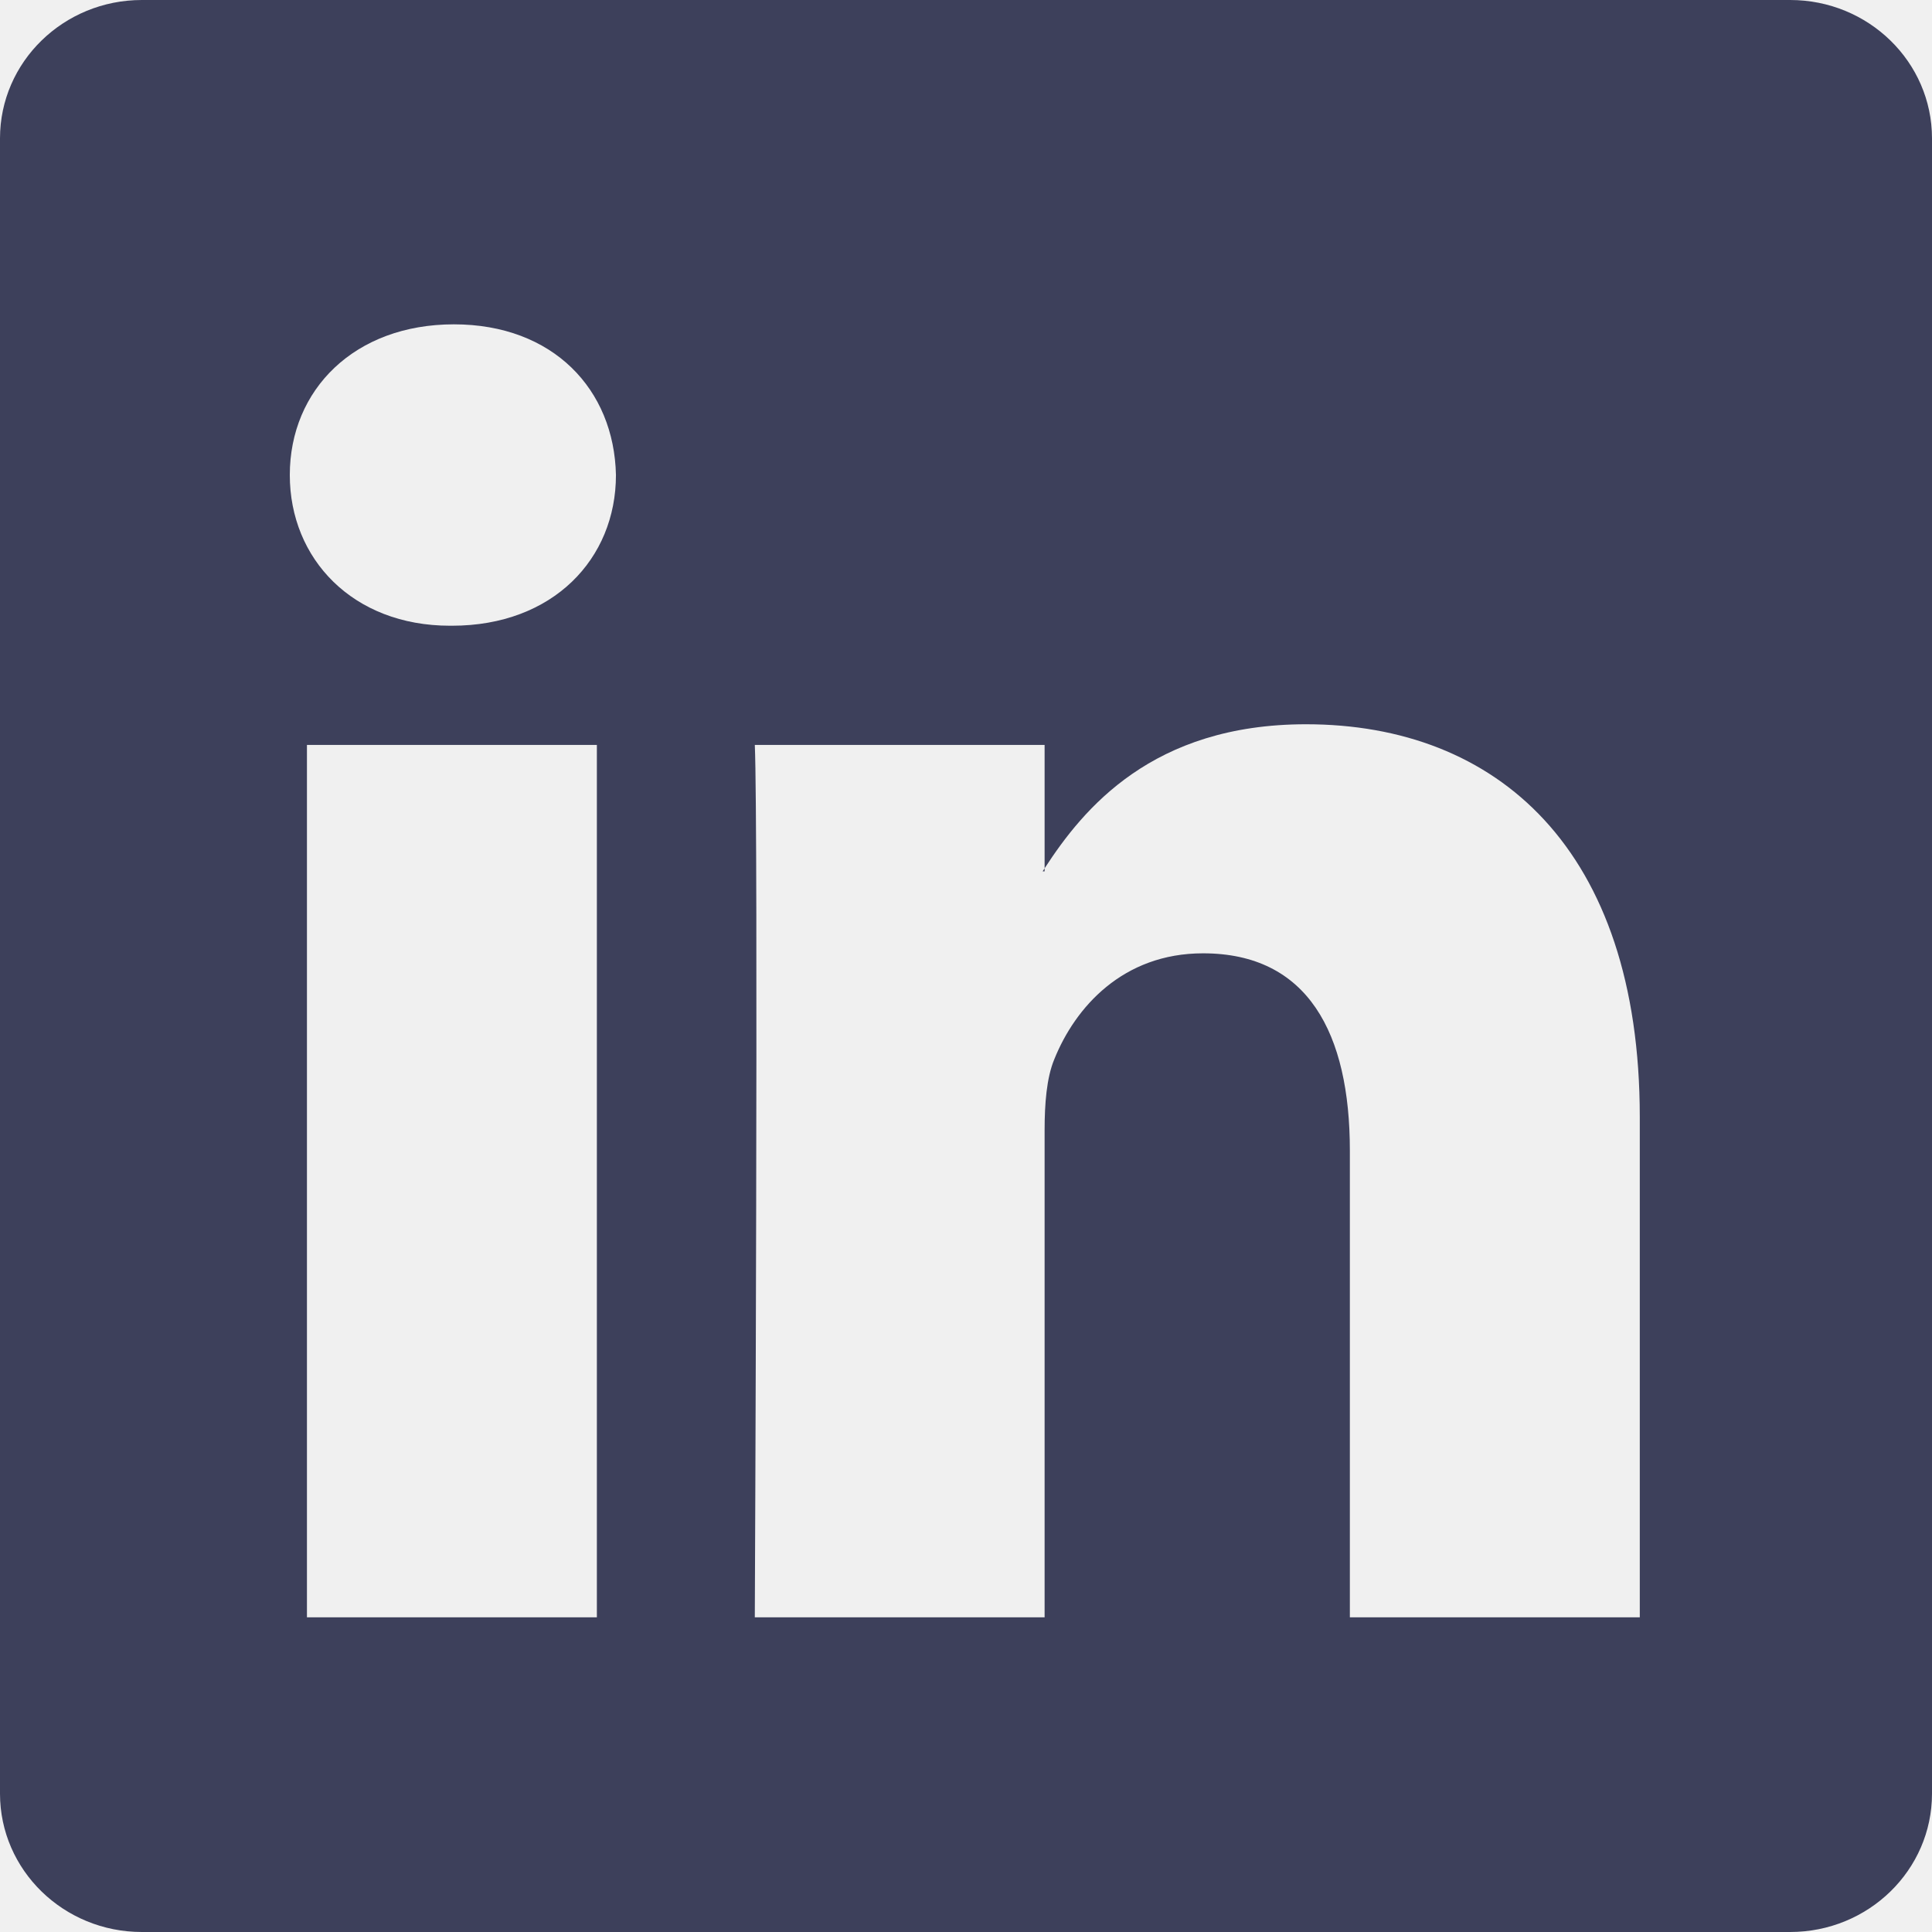
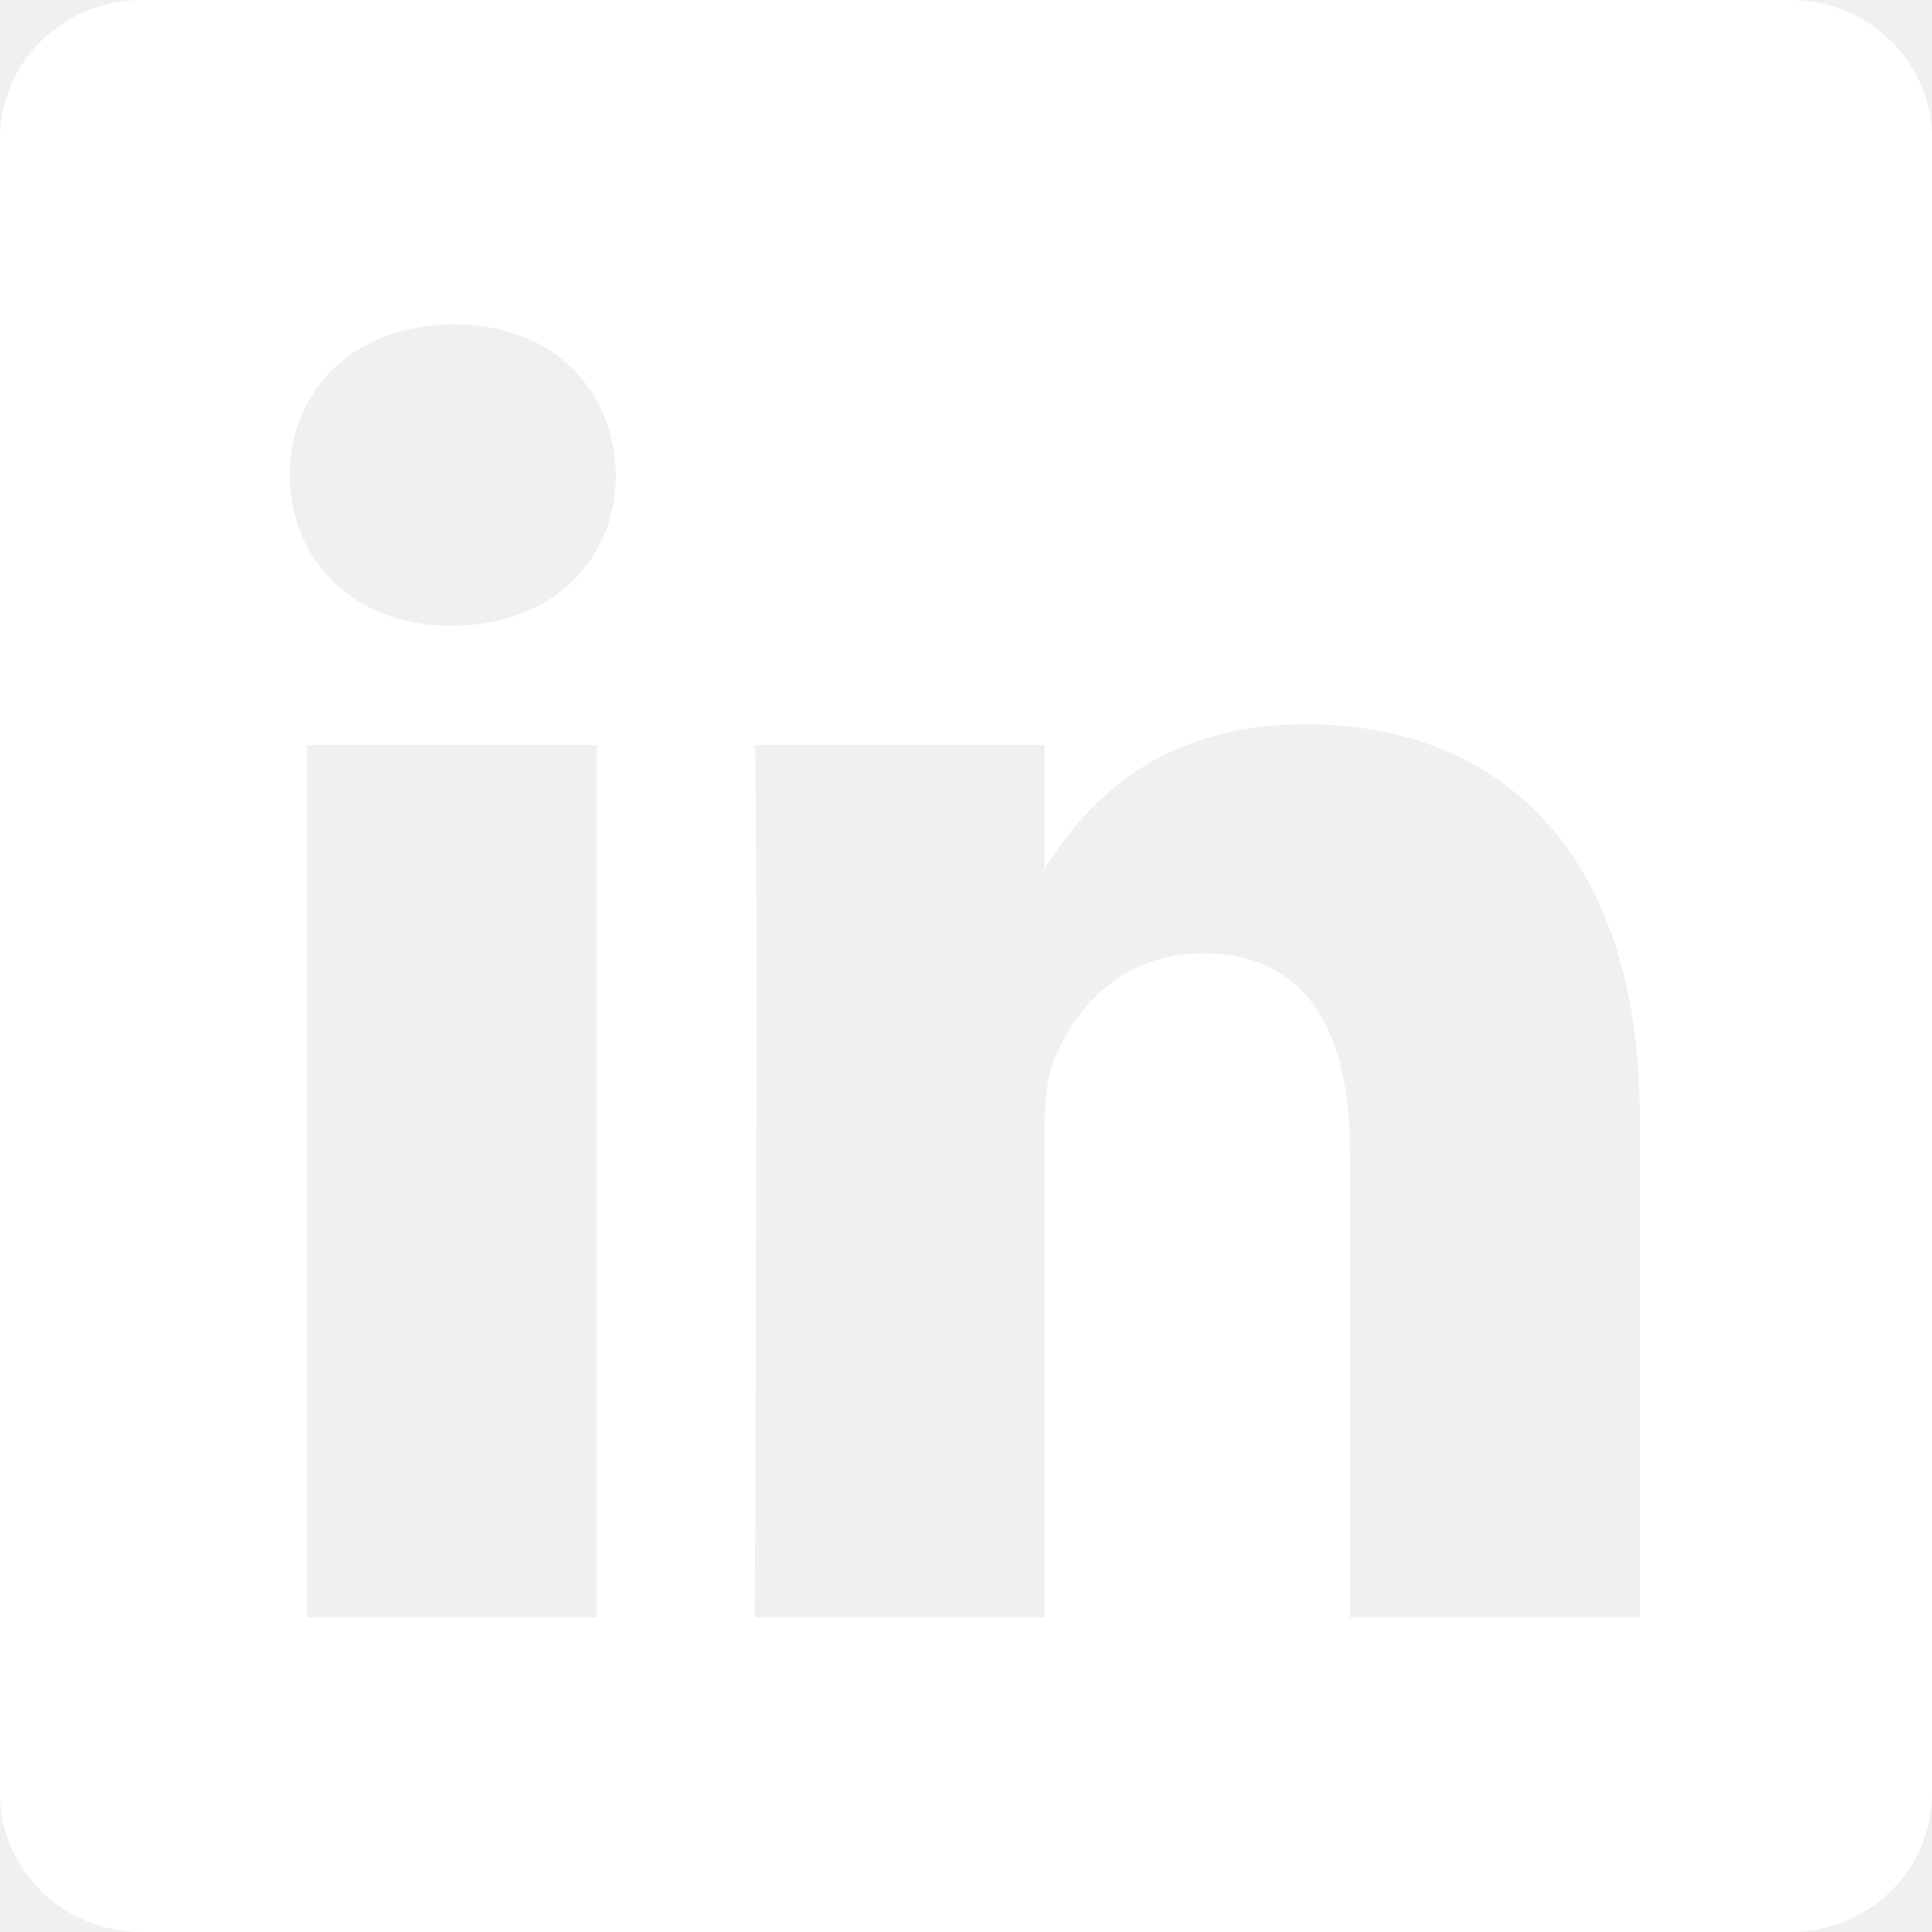
- <svg xmlns="http://www.w3.org/2000/svg" width="16" height="16" fill="#3d405b" class="bi bi-linkedin" viewBox="0 0 16 16">
+ <svg xmlns="http://www.w3.org/2000/svg" width="16" height="16" fill="white" class="bi bi-linkedin" viewBox="0 0 16 16">
  <path d="M0 1.146C0 .513.526 0 1.175 0h13.65C15.474 0 16 .513 16 1.146v13.708c0 .633-.526 1.146-1.175 1.146H1.175C.526 16 0 15.487 0 14.854zm4.943 12.248V6.169H2.542v7.225zm-1.2-8.212c.837 0 1.358-.554 1.358-1.248-.015-.709-.52-1.248-1.342-1.248S2.4 3.226 2.4 3.934c0 .694.521 1.248 1.327 1.248zm4.908 8.212V9.359c0-.216.016-.432.08-.586.173-.431.568-.878 1.232-.878.869 0 1.216.662 1.216 1.634v3.865h2.401V9.25c0-2.22-1.184-3.252-2.764-3.252-1.274 0-1.845.7-2.165 1.193v.025h-.016l.016-.025V6.169h-2.4c.03.678 0 7.225 0 7.225z" />
</svg>
